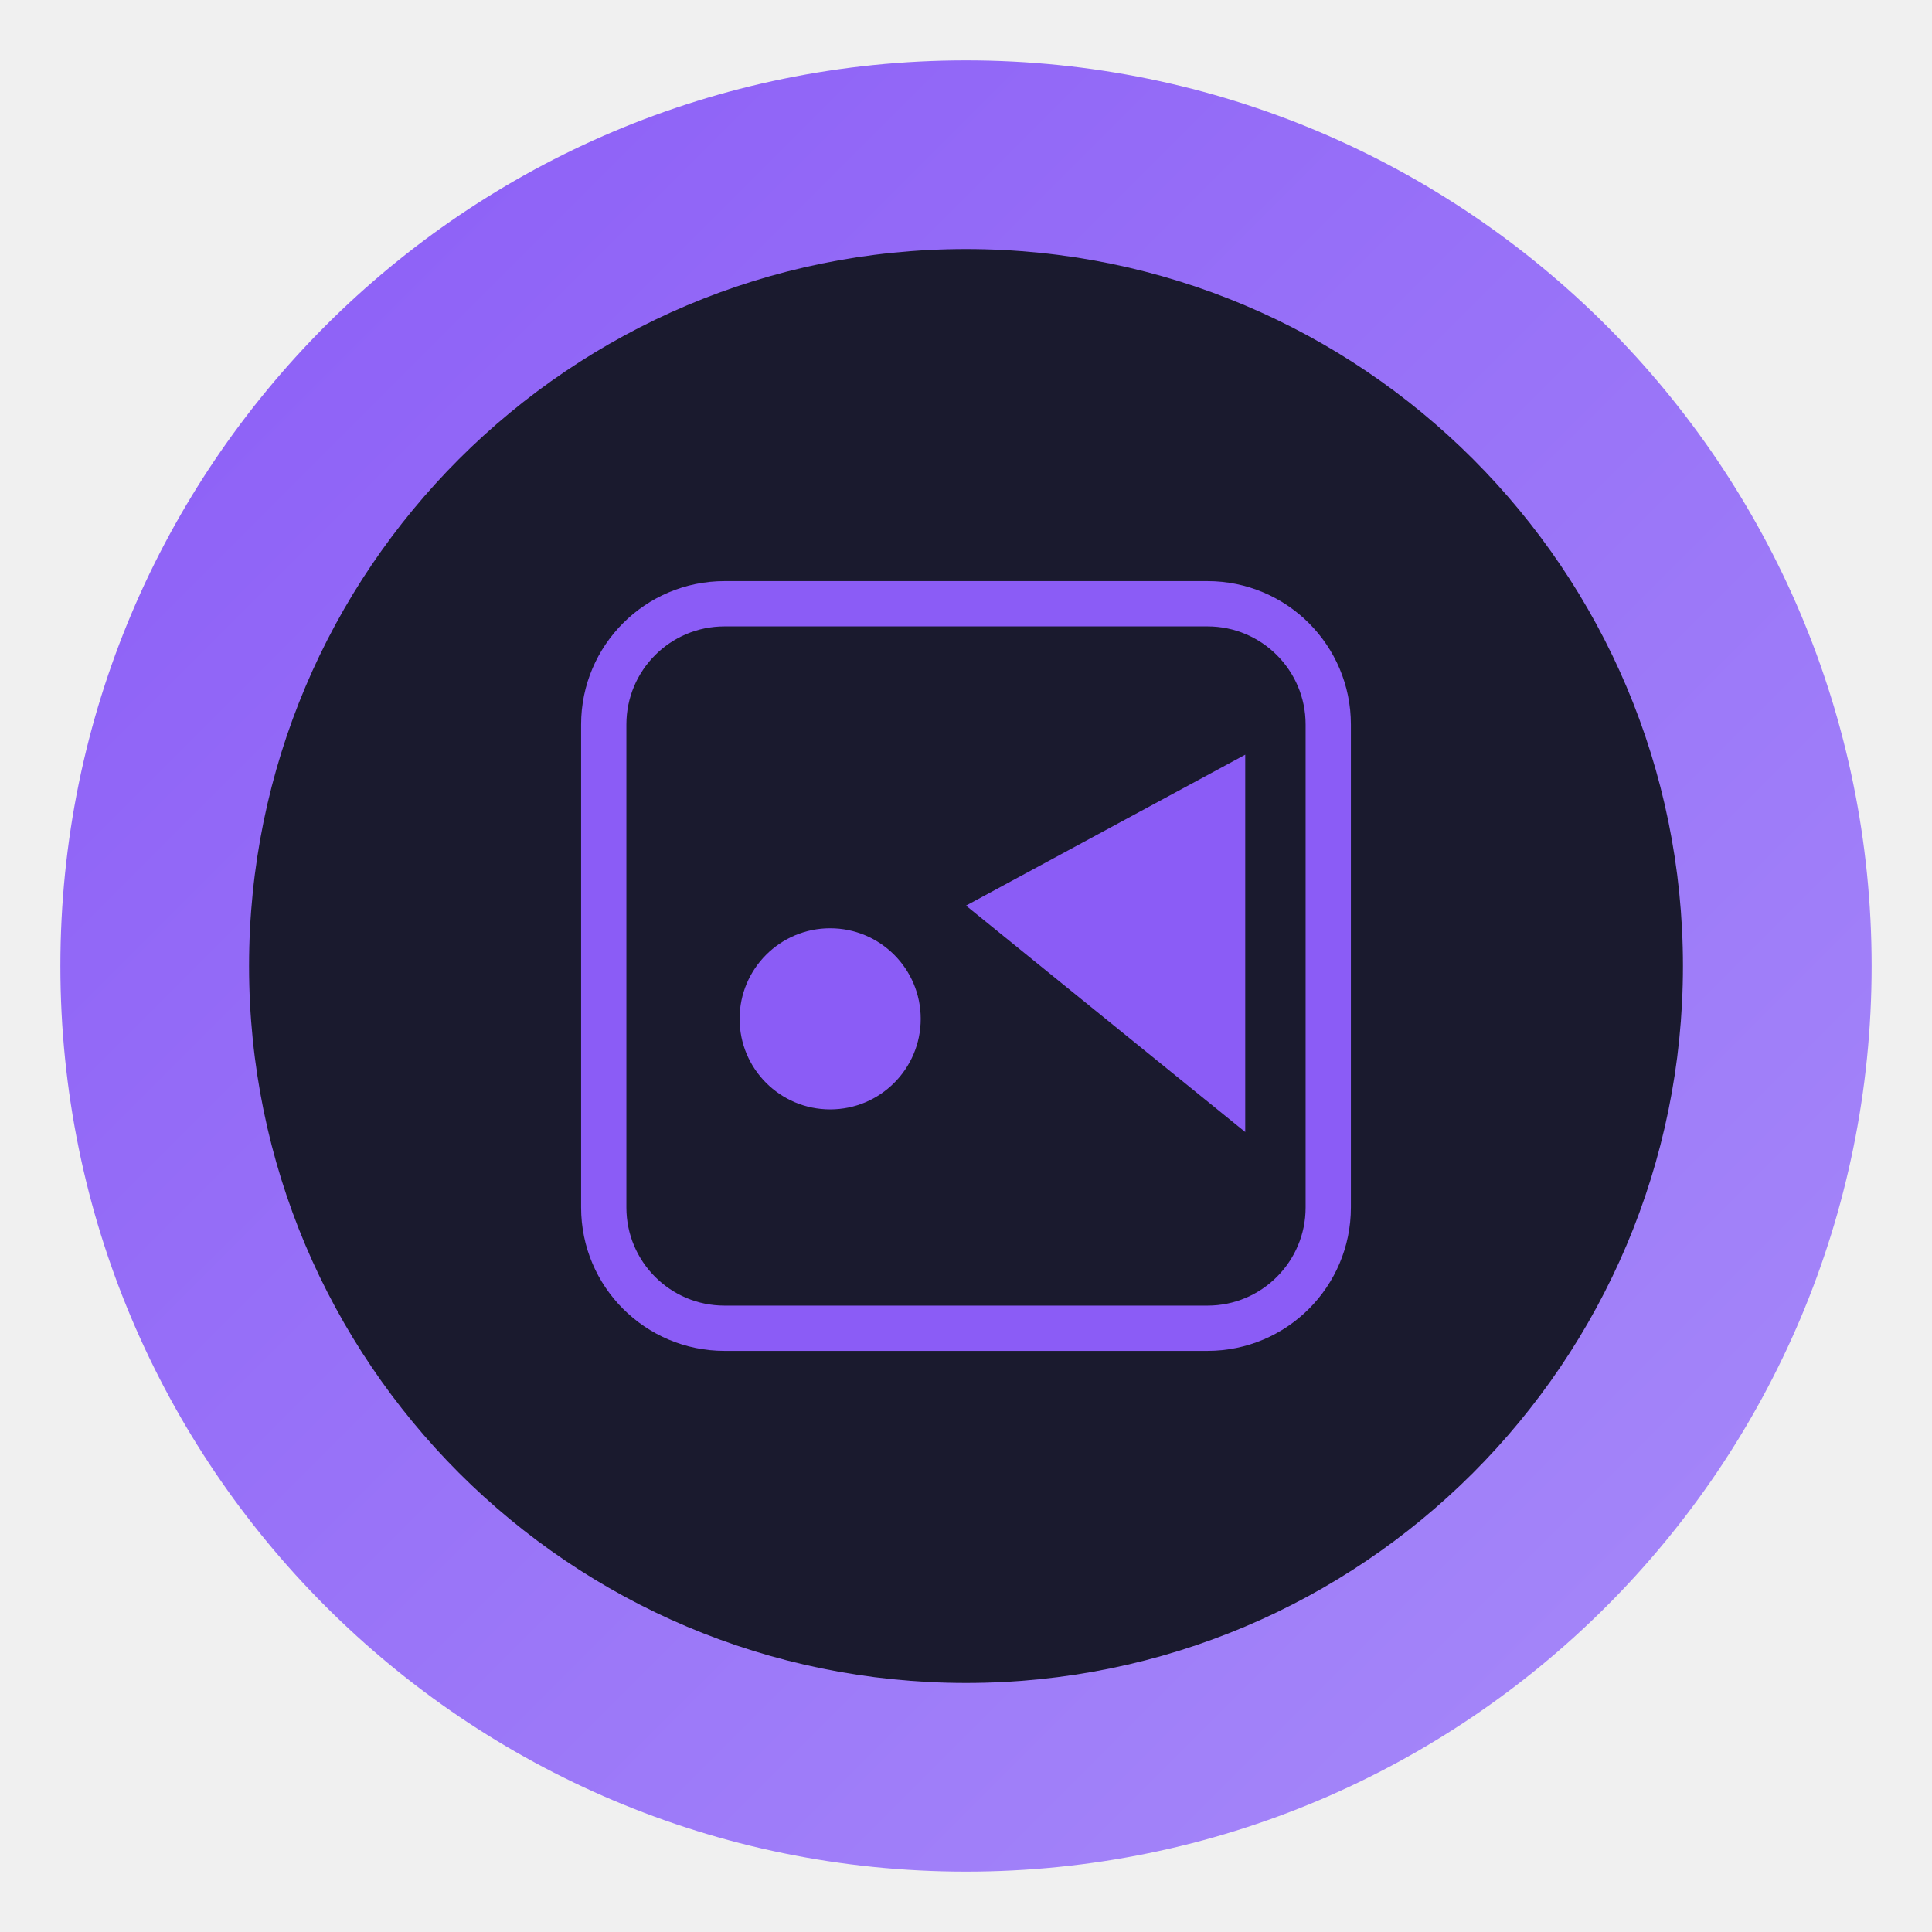
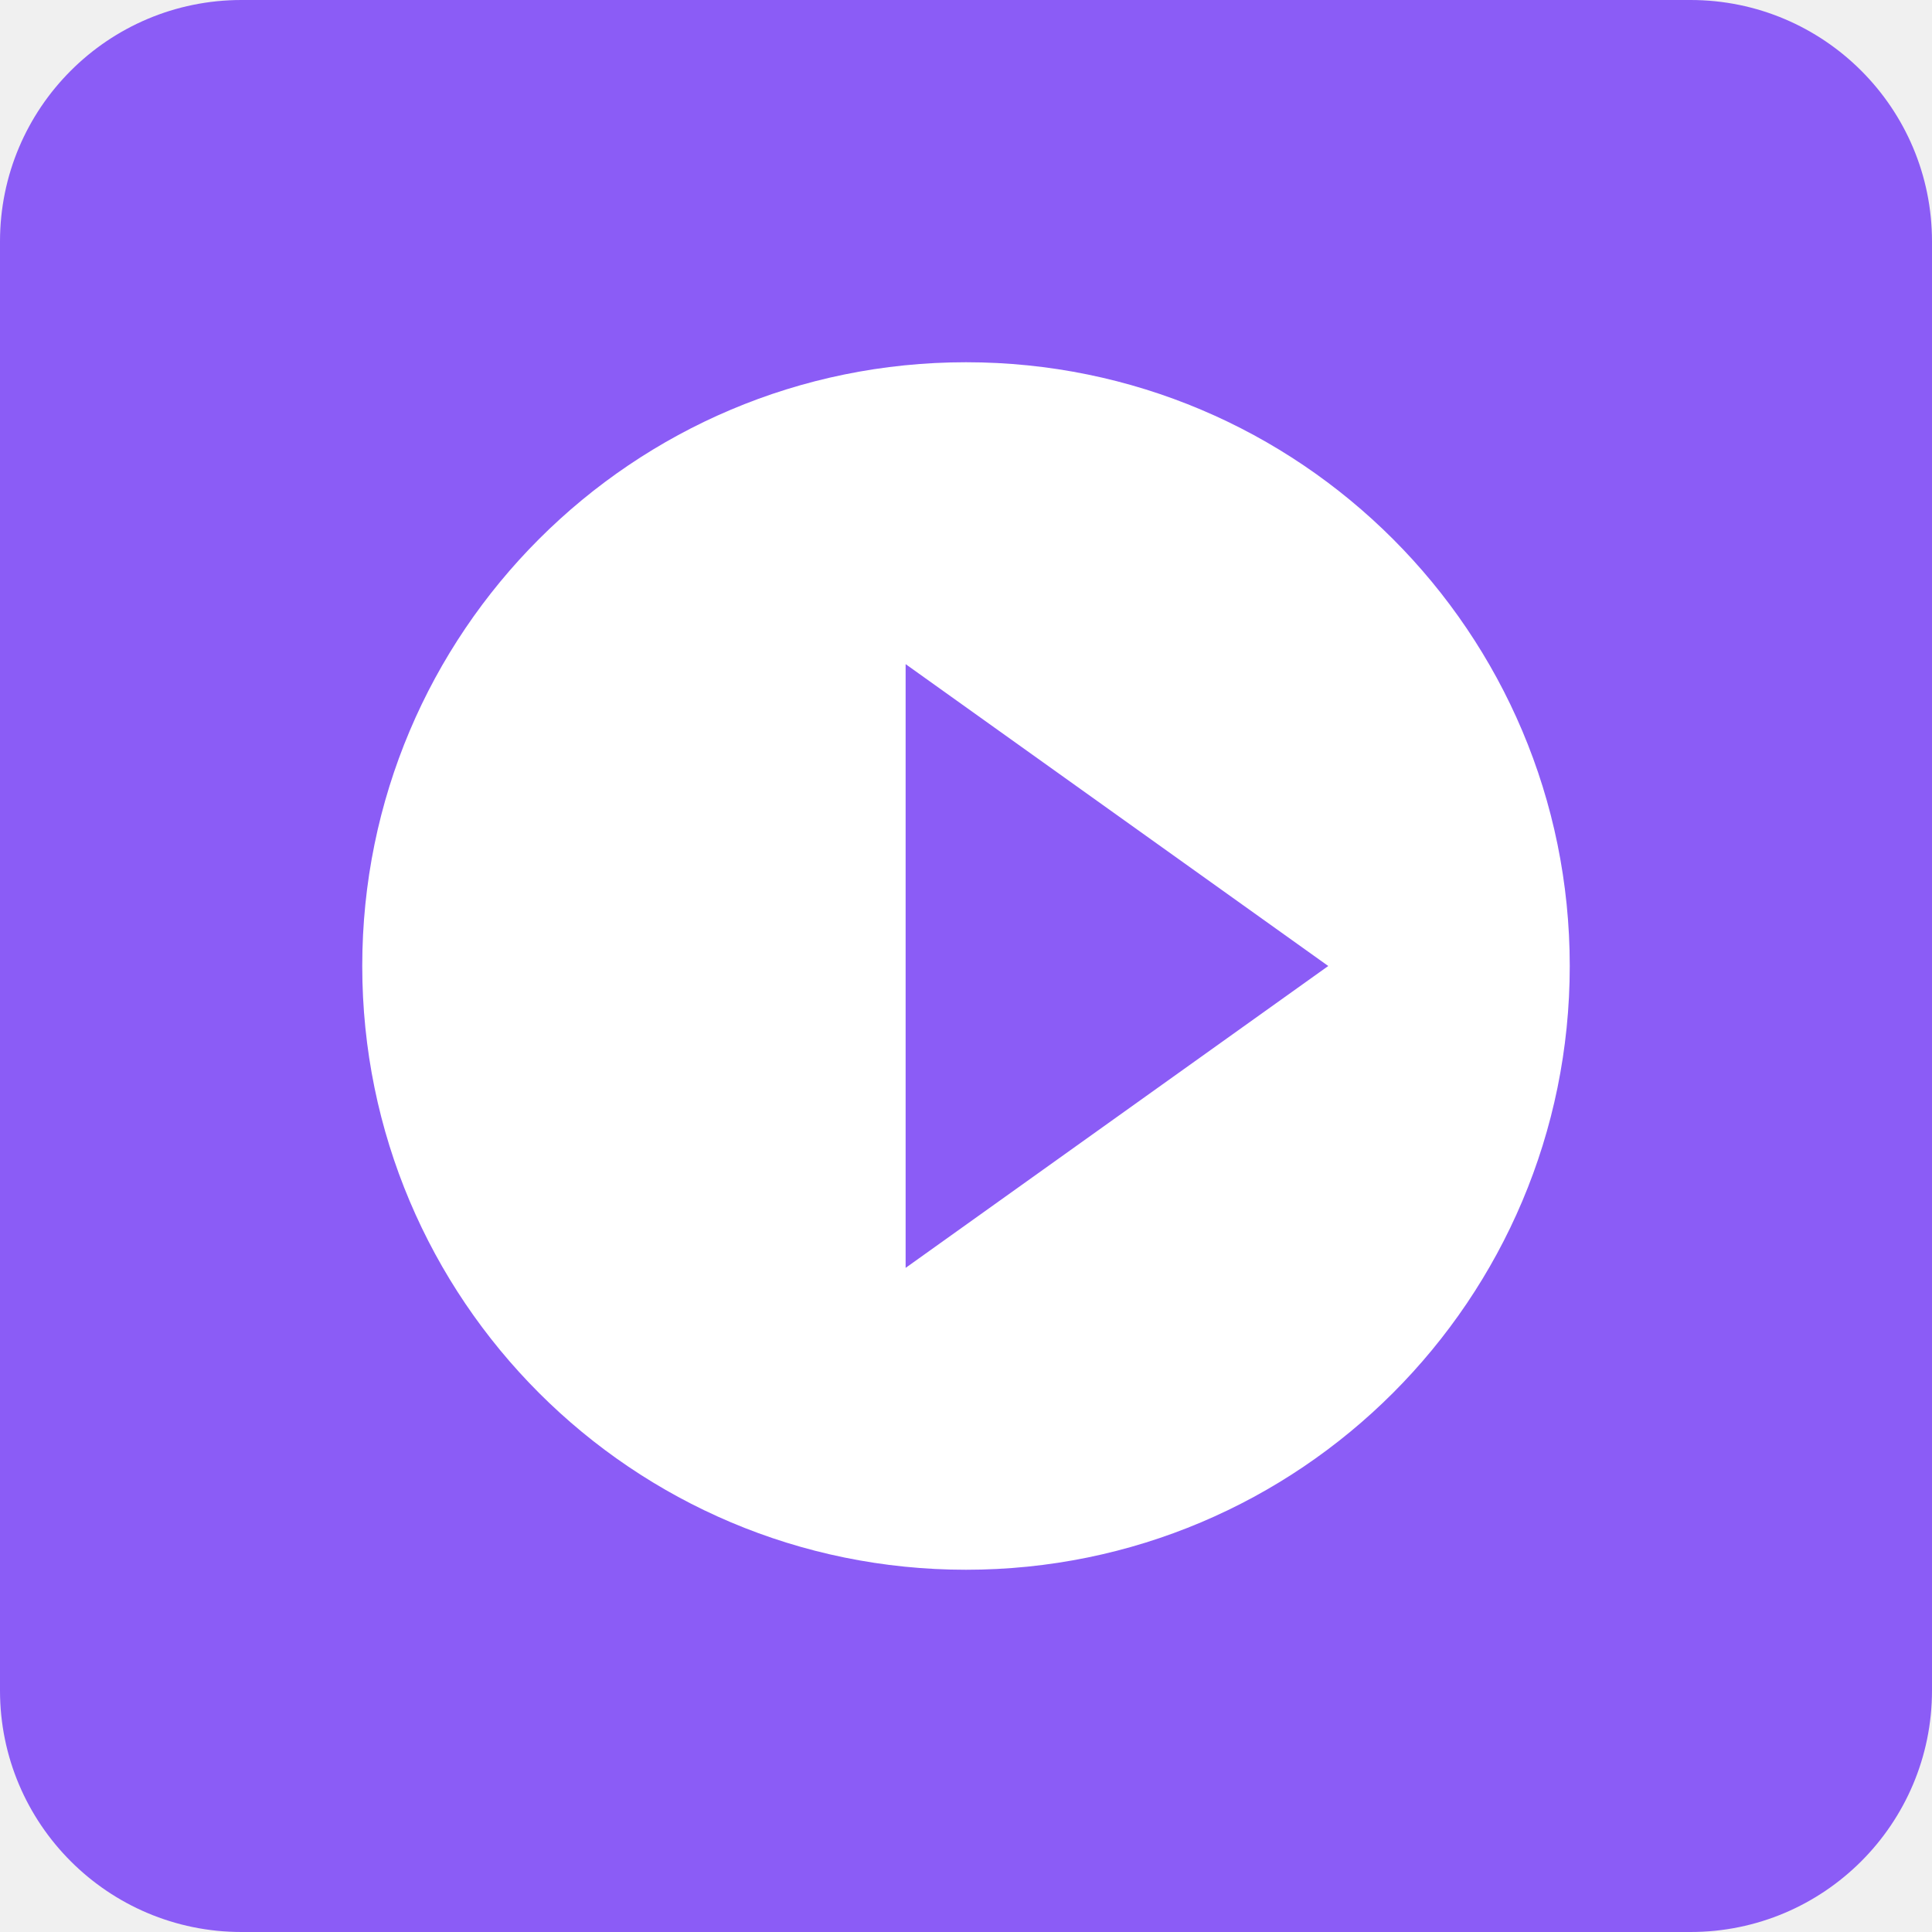
<svg xmlns="http://www.w3.org/2000/svg" viewBox="0 0 256 256">
-   <defs>
-     <linearGradient id="defaultGrad" x1="0%" y1="0%" x2="100%" y2="100%">
-       <stop offset="0%" style="stop-color:#8b5cf6;stop-opacity:1" />
-       <stop offset="100%" style="stop-color:#a78bfa;stop-opacity:1" />
-     </linearGradient>
-   </defs>
-   <circle cx="128" cy="128" r="120" fill="url(#defaultGrad)" />
-   <circle cx="128" cy="128" r="95" fill="#1a1a2e" />
-   <g fill="#8b5cf6">
-     <rect x="80" y="80" width="96" height="96" rx="16" fill="none" stroke="#8b5cf6" stroke-width="6" />
-     <circle cx="110" cy="135" r="12" fill="#8b5cf6" />
-     <path d="M128 120 L165 100 L165 150 Z" fill="#8b5cf6" />
+   <rect width="256" height="256" rx="32" fill="#8b5cf6" />
+   <g fill="#ffffff">
+     <path d="M128 48C83.8 48 48 83.8 48 128s35.8 80 80 80 80-35.8 80-80-35.8-80-80-80zm-8 120V88l56 40-56 40z" />
  </g>
</svg>
